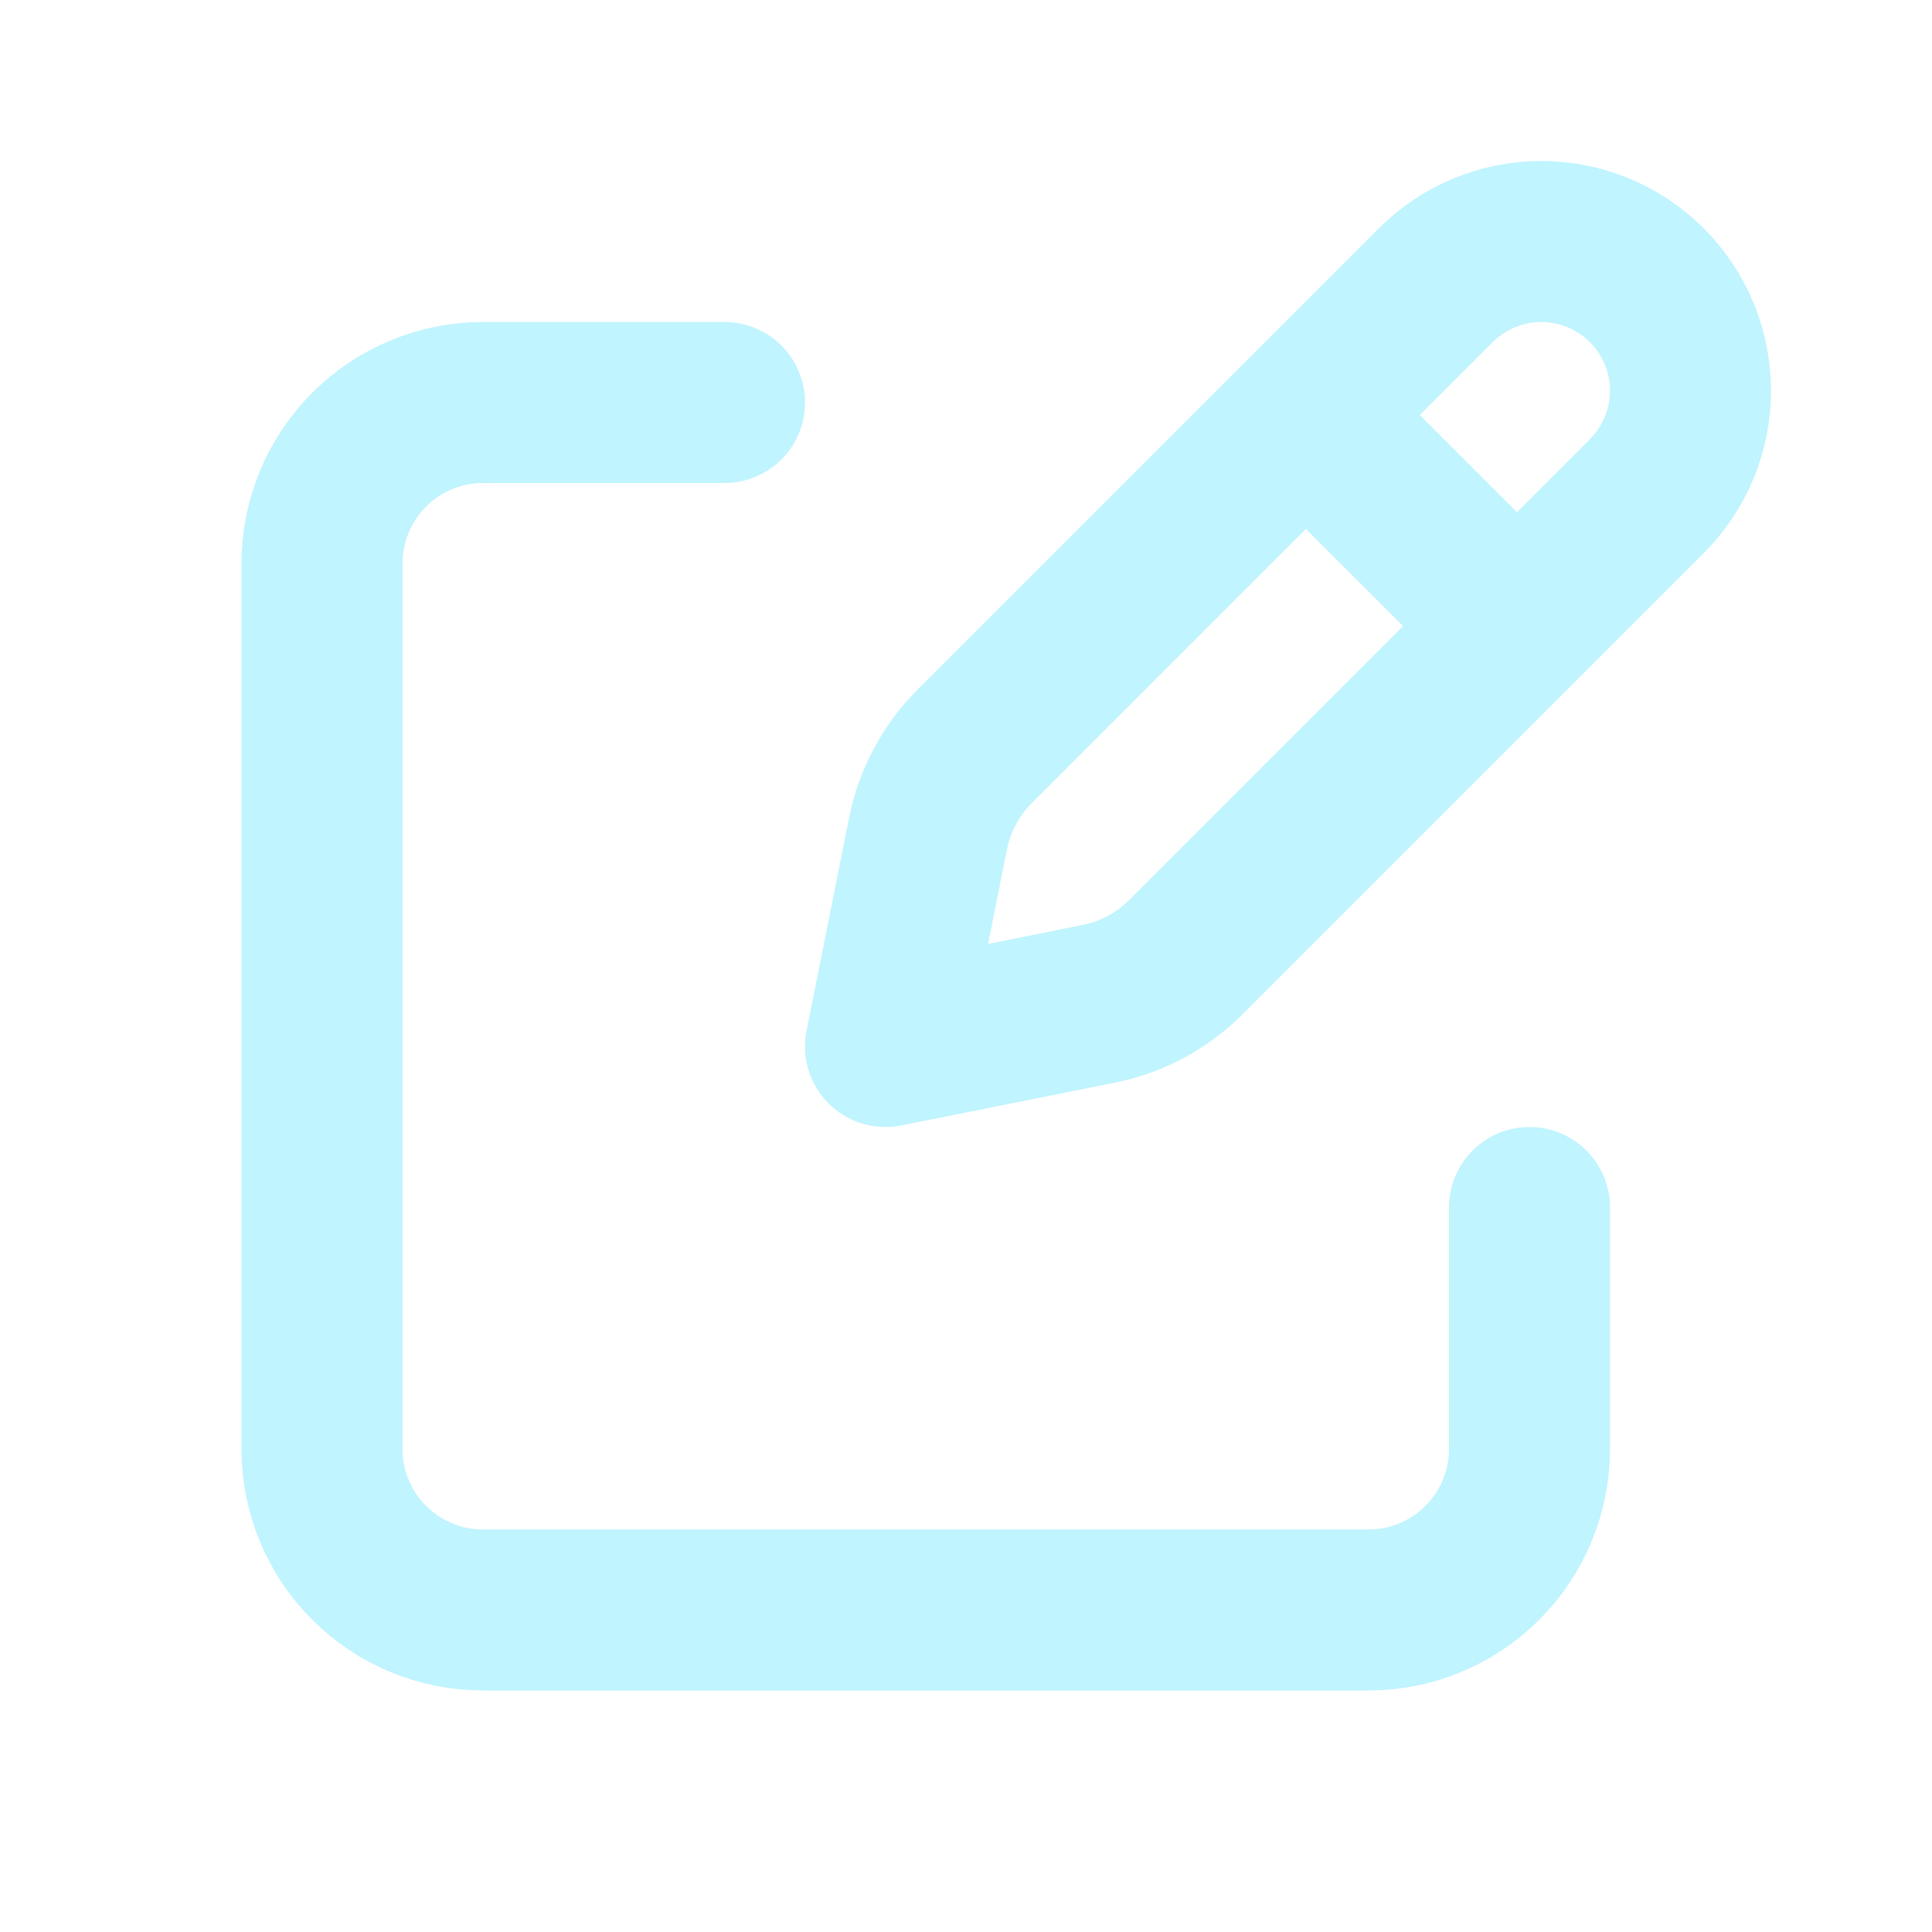
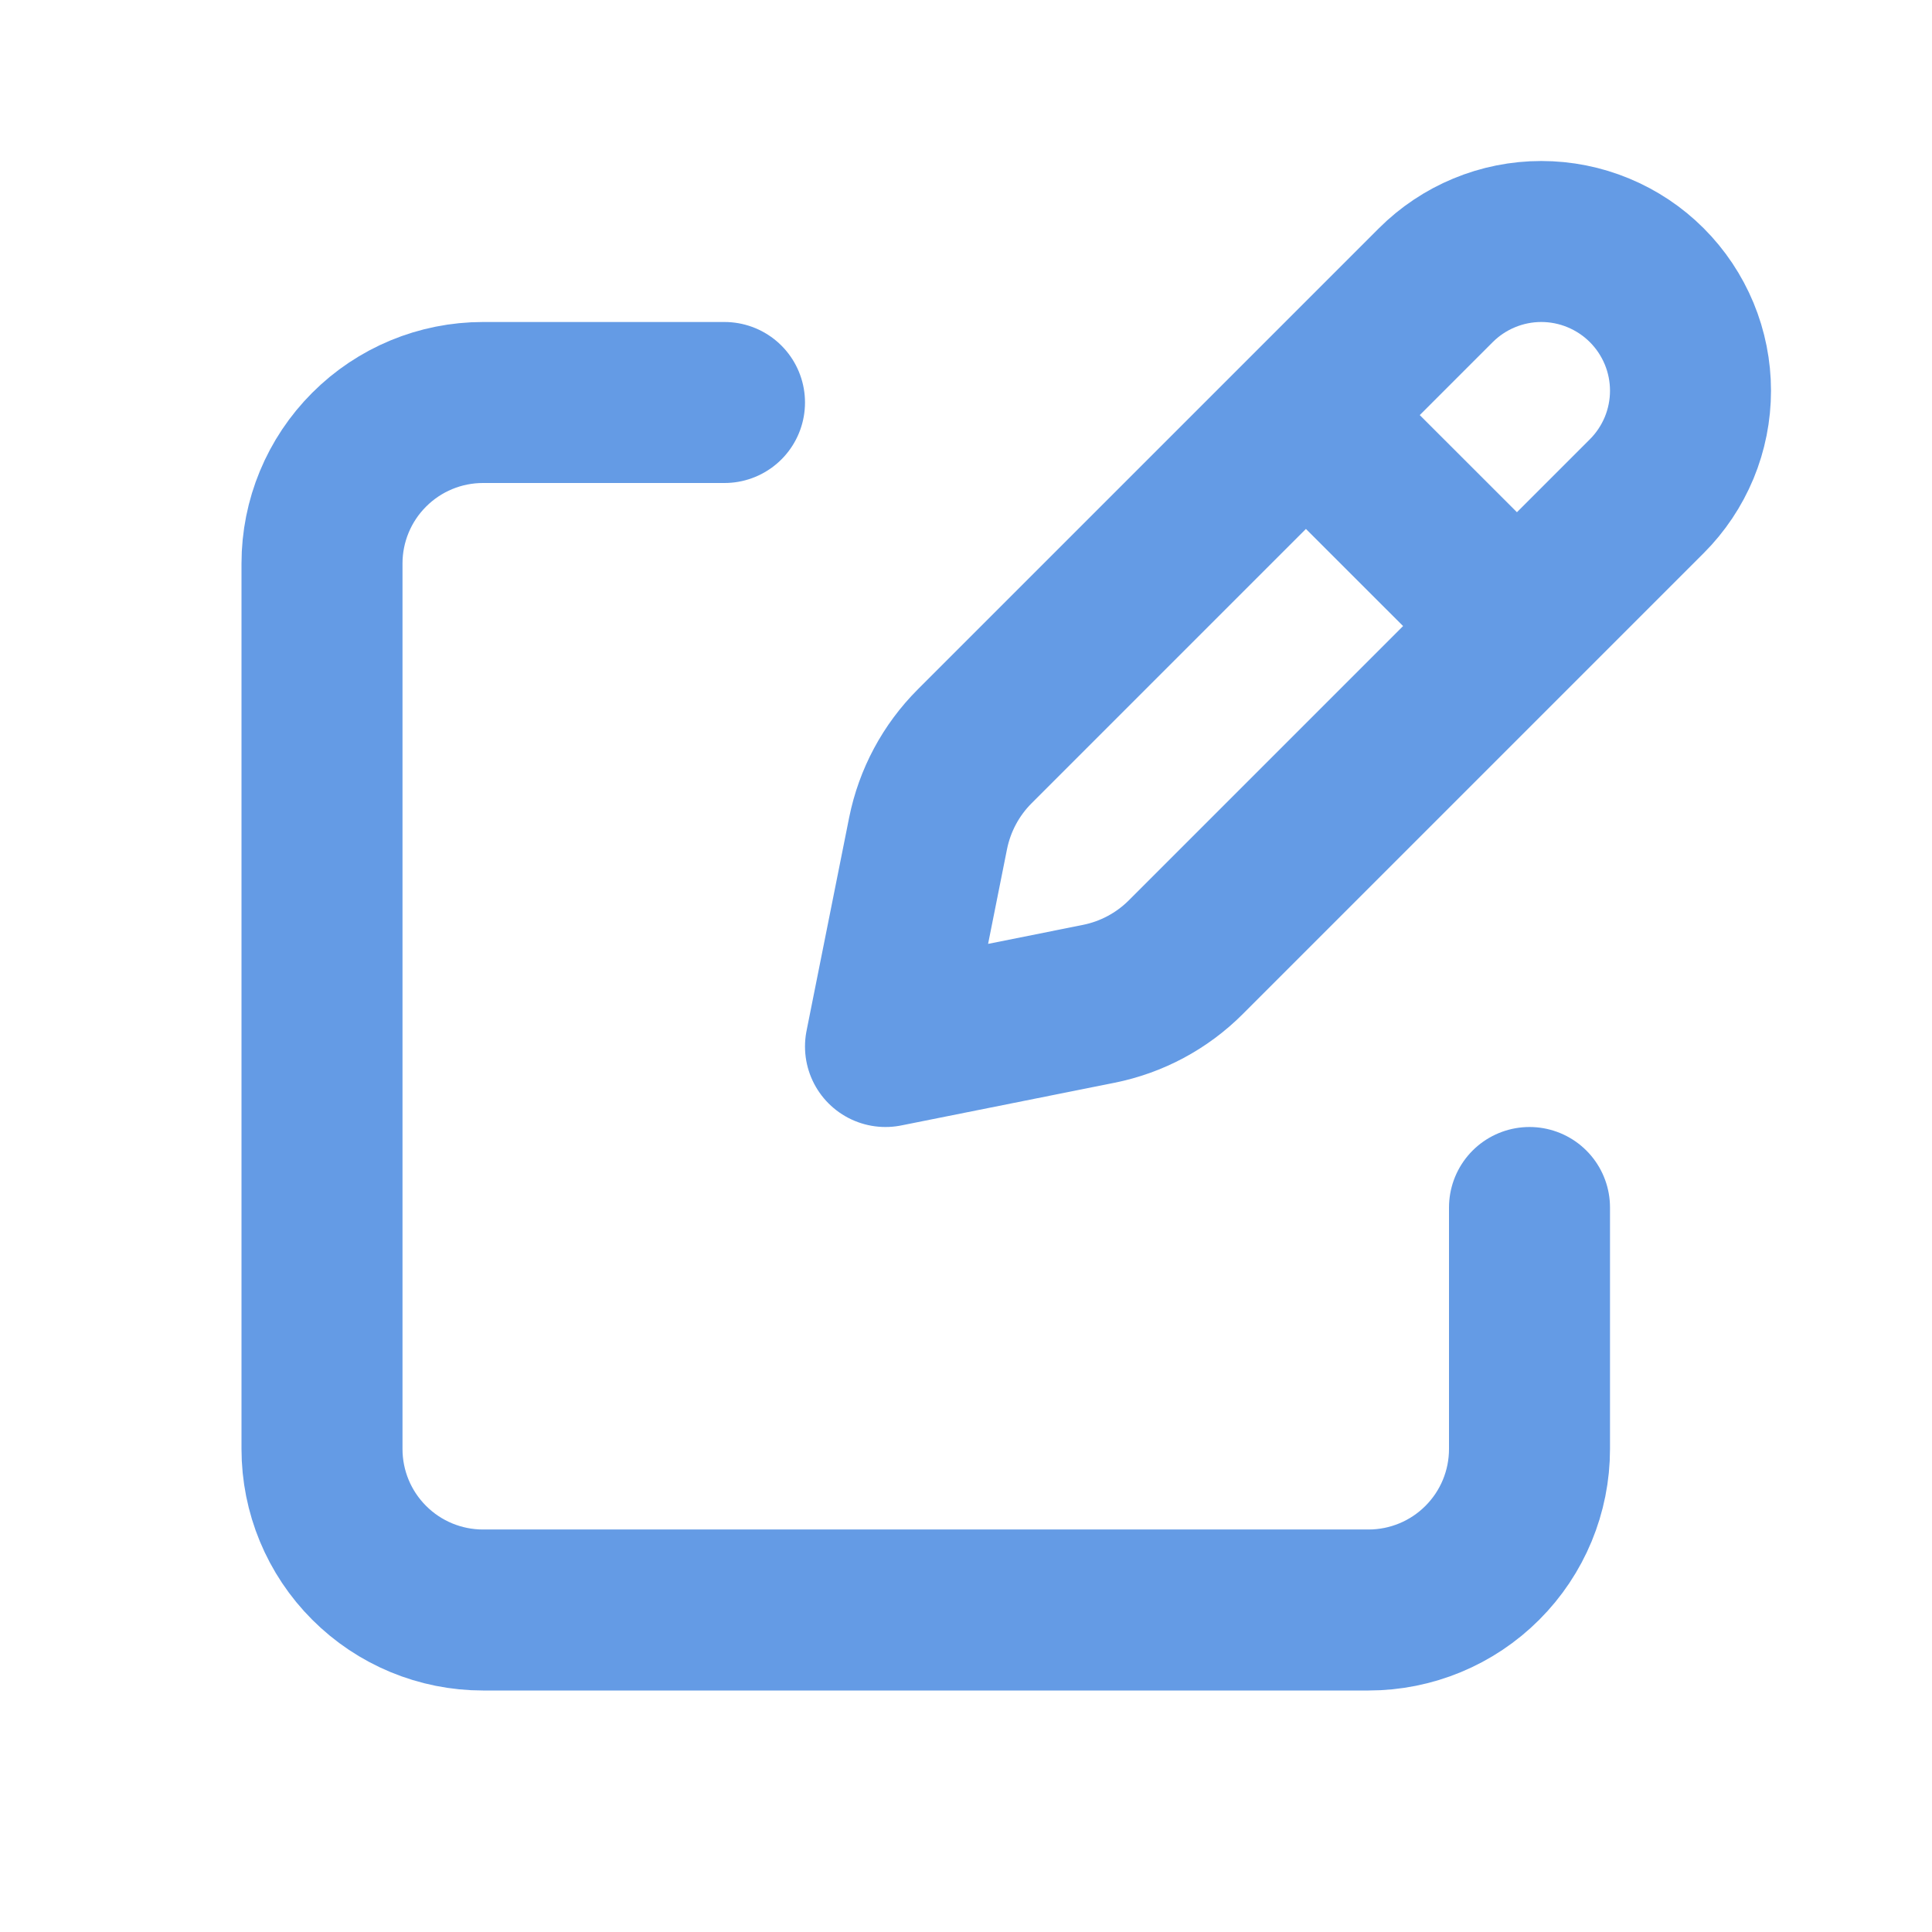
<svg xmlns="http://www.w3.org/2000/svg" width="48" height="48" viewBox="0 0 48 48" fill="none">
-   <path d="M32.948 10.816L37.184 15.05L32.948 10.816ZM35.672 7.086L24.218 18.54C23.626 19.131 23.223 19.884 23.058 20.704L22 26L27.296 24.94C28.116 24.776 28.868 24.374 29.46 23.782L40.914 12.328C41.258 11.984 41.531 11.575 41.718 11.126C41.904 10.676 42 10.194 42 9.707C42 9.22 41.904 8.738 41.718 8.289C41.531 7.839 41.258 7.43 40.914 7.086C40.57 6.742 40.161 6.469 39.712 6.283C39.262 6.096 38.78 6 38.293 6C37.806 6 37.324 6.096 36.874 6.283C36.425 6.469 36.016 6.742 35.672 7.086V7.086Z" stroke="#C0F4FE" stroke-width="4" stroke-linecap="round" stroke-linejoin="round" />
-   <path d="M38 30V36C38 37.061 37.579 38.078 36.828 38.828C36.078 39.579 35.061 40 34 40H12C10.939 40 9.922 39.579 9.172 38.828C8.421 38.078 8 37.061 8 36V14C8 12.939 8.421 11.922 9.172 11.172C9.922 10.421 10.939 10 12 10H18" stroke="#C0F4FE" stroke-width="4" stroke-linecap="round" stroke-linejoin="round" />
+   <path d="M32.948 10.816L37.184 15.05L32.948 10.816ZM35.672 7.086L24.218 18.54C23.626 19.131 23.223 19.884 23.058 20.704L22 26L27.296 24.94C28.116 24.776 28.868 24.374 29.46 23.782L40.914 12.328C41.258 11.984 41.531 11.575 41.718 11.126C41.904 10.676 42 10.194 42 9.707C42 9.22 41.904 8.738 41.718 8.289C41.531 7.839 41.258 7.43 40.914 7.086C40.57 6.742 40.161 6.469 39.712 6.283C39.262 6.096 38.78 6 38.293 6C37.806 6 37.324 6.096 36.874 6.283C36.425 6.469 36.016 6.742 35.672 7.086V7.086Z" stroke="#649be5" stroke-width="4" stroke-linecap="round" stroke-linejoin="round" />
+   <path d="M38 30V36C38 37.061 37.579 38.078 36.828 38.828C36.078 39.579 35.061 40 34 40H12C10.939 40 9.922 39.579 9.172 38.828C8.421 38.078 8 37.061 8 36V14C8 12.939 8.421 11.922 9.172 11.172C9.922 10.421 10.939 10 12 10H18" stroke="#649be5" stroke-width="4" stroke-linecap="round" stroke-linejoin="round" />
</svg>
